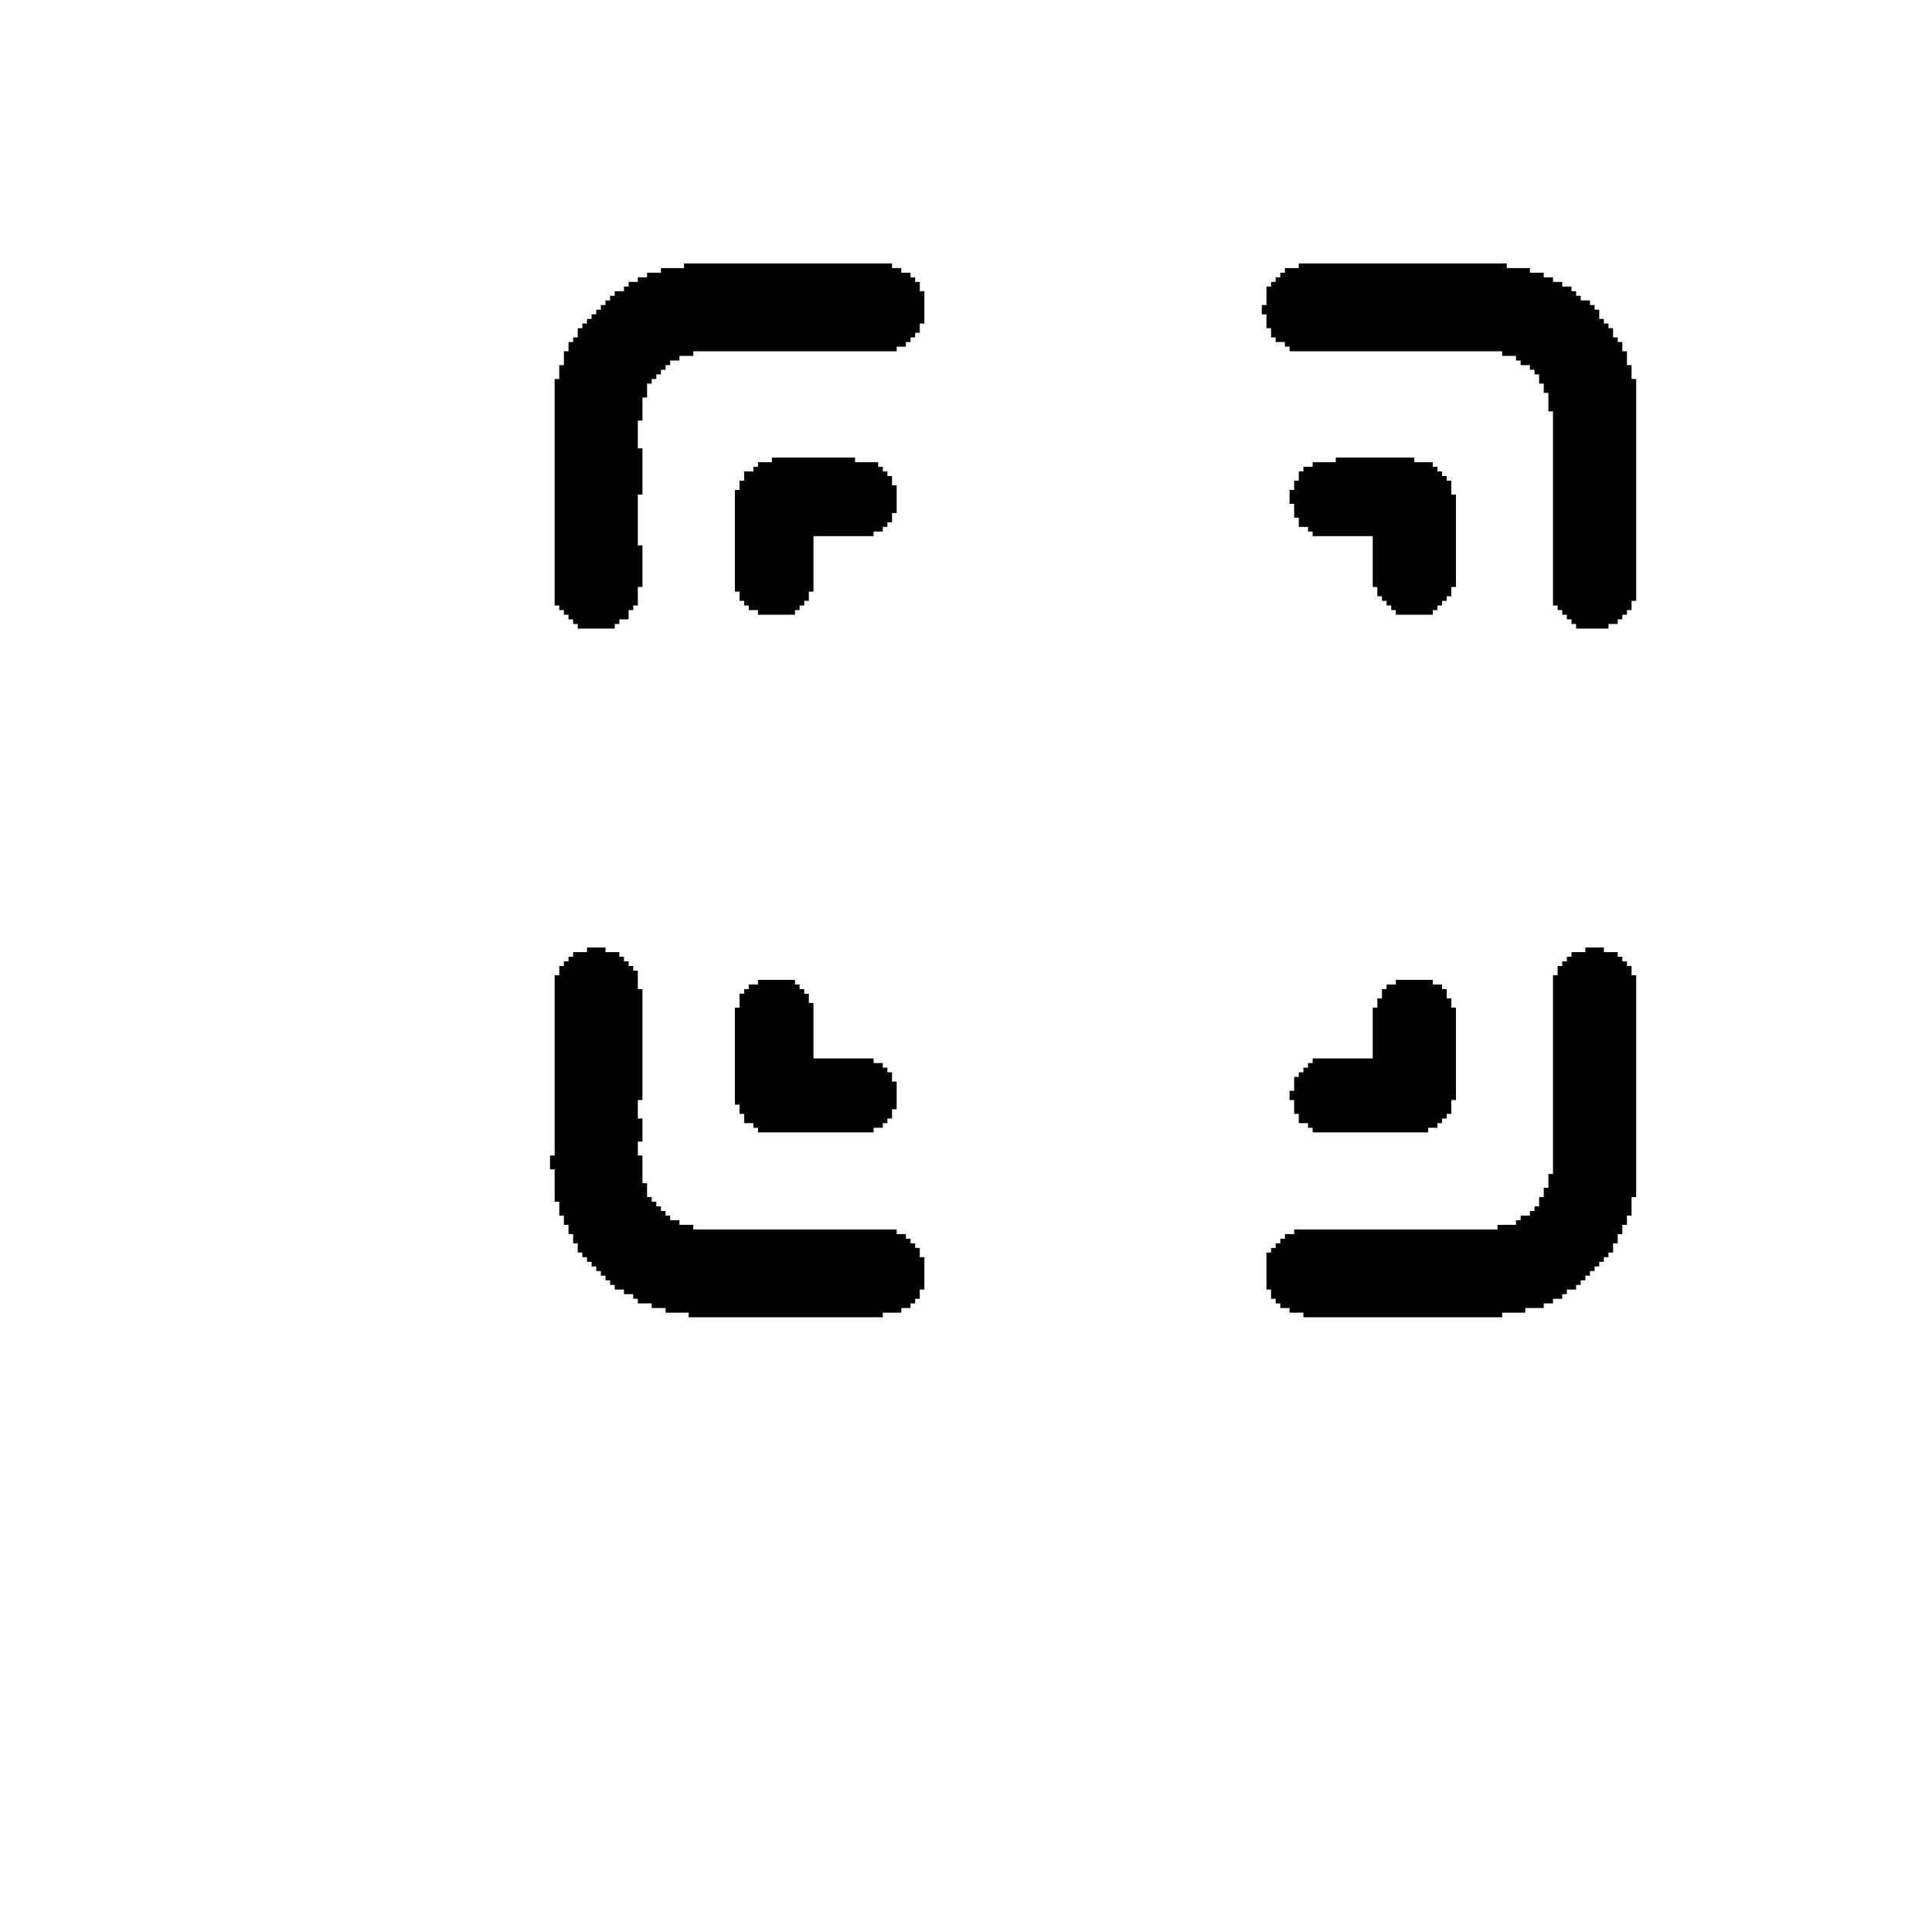
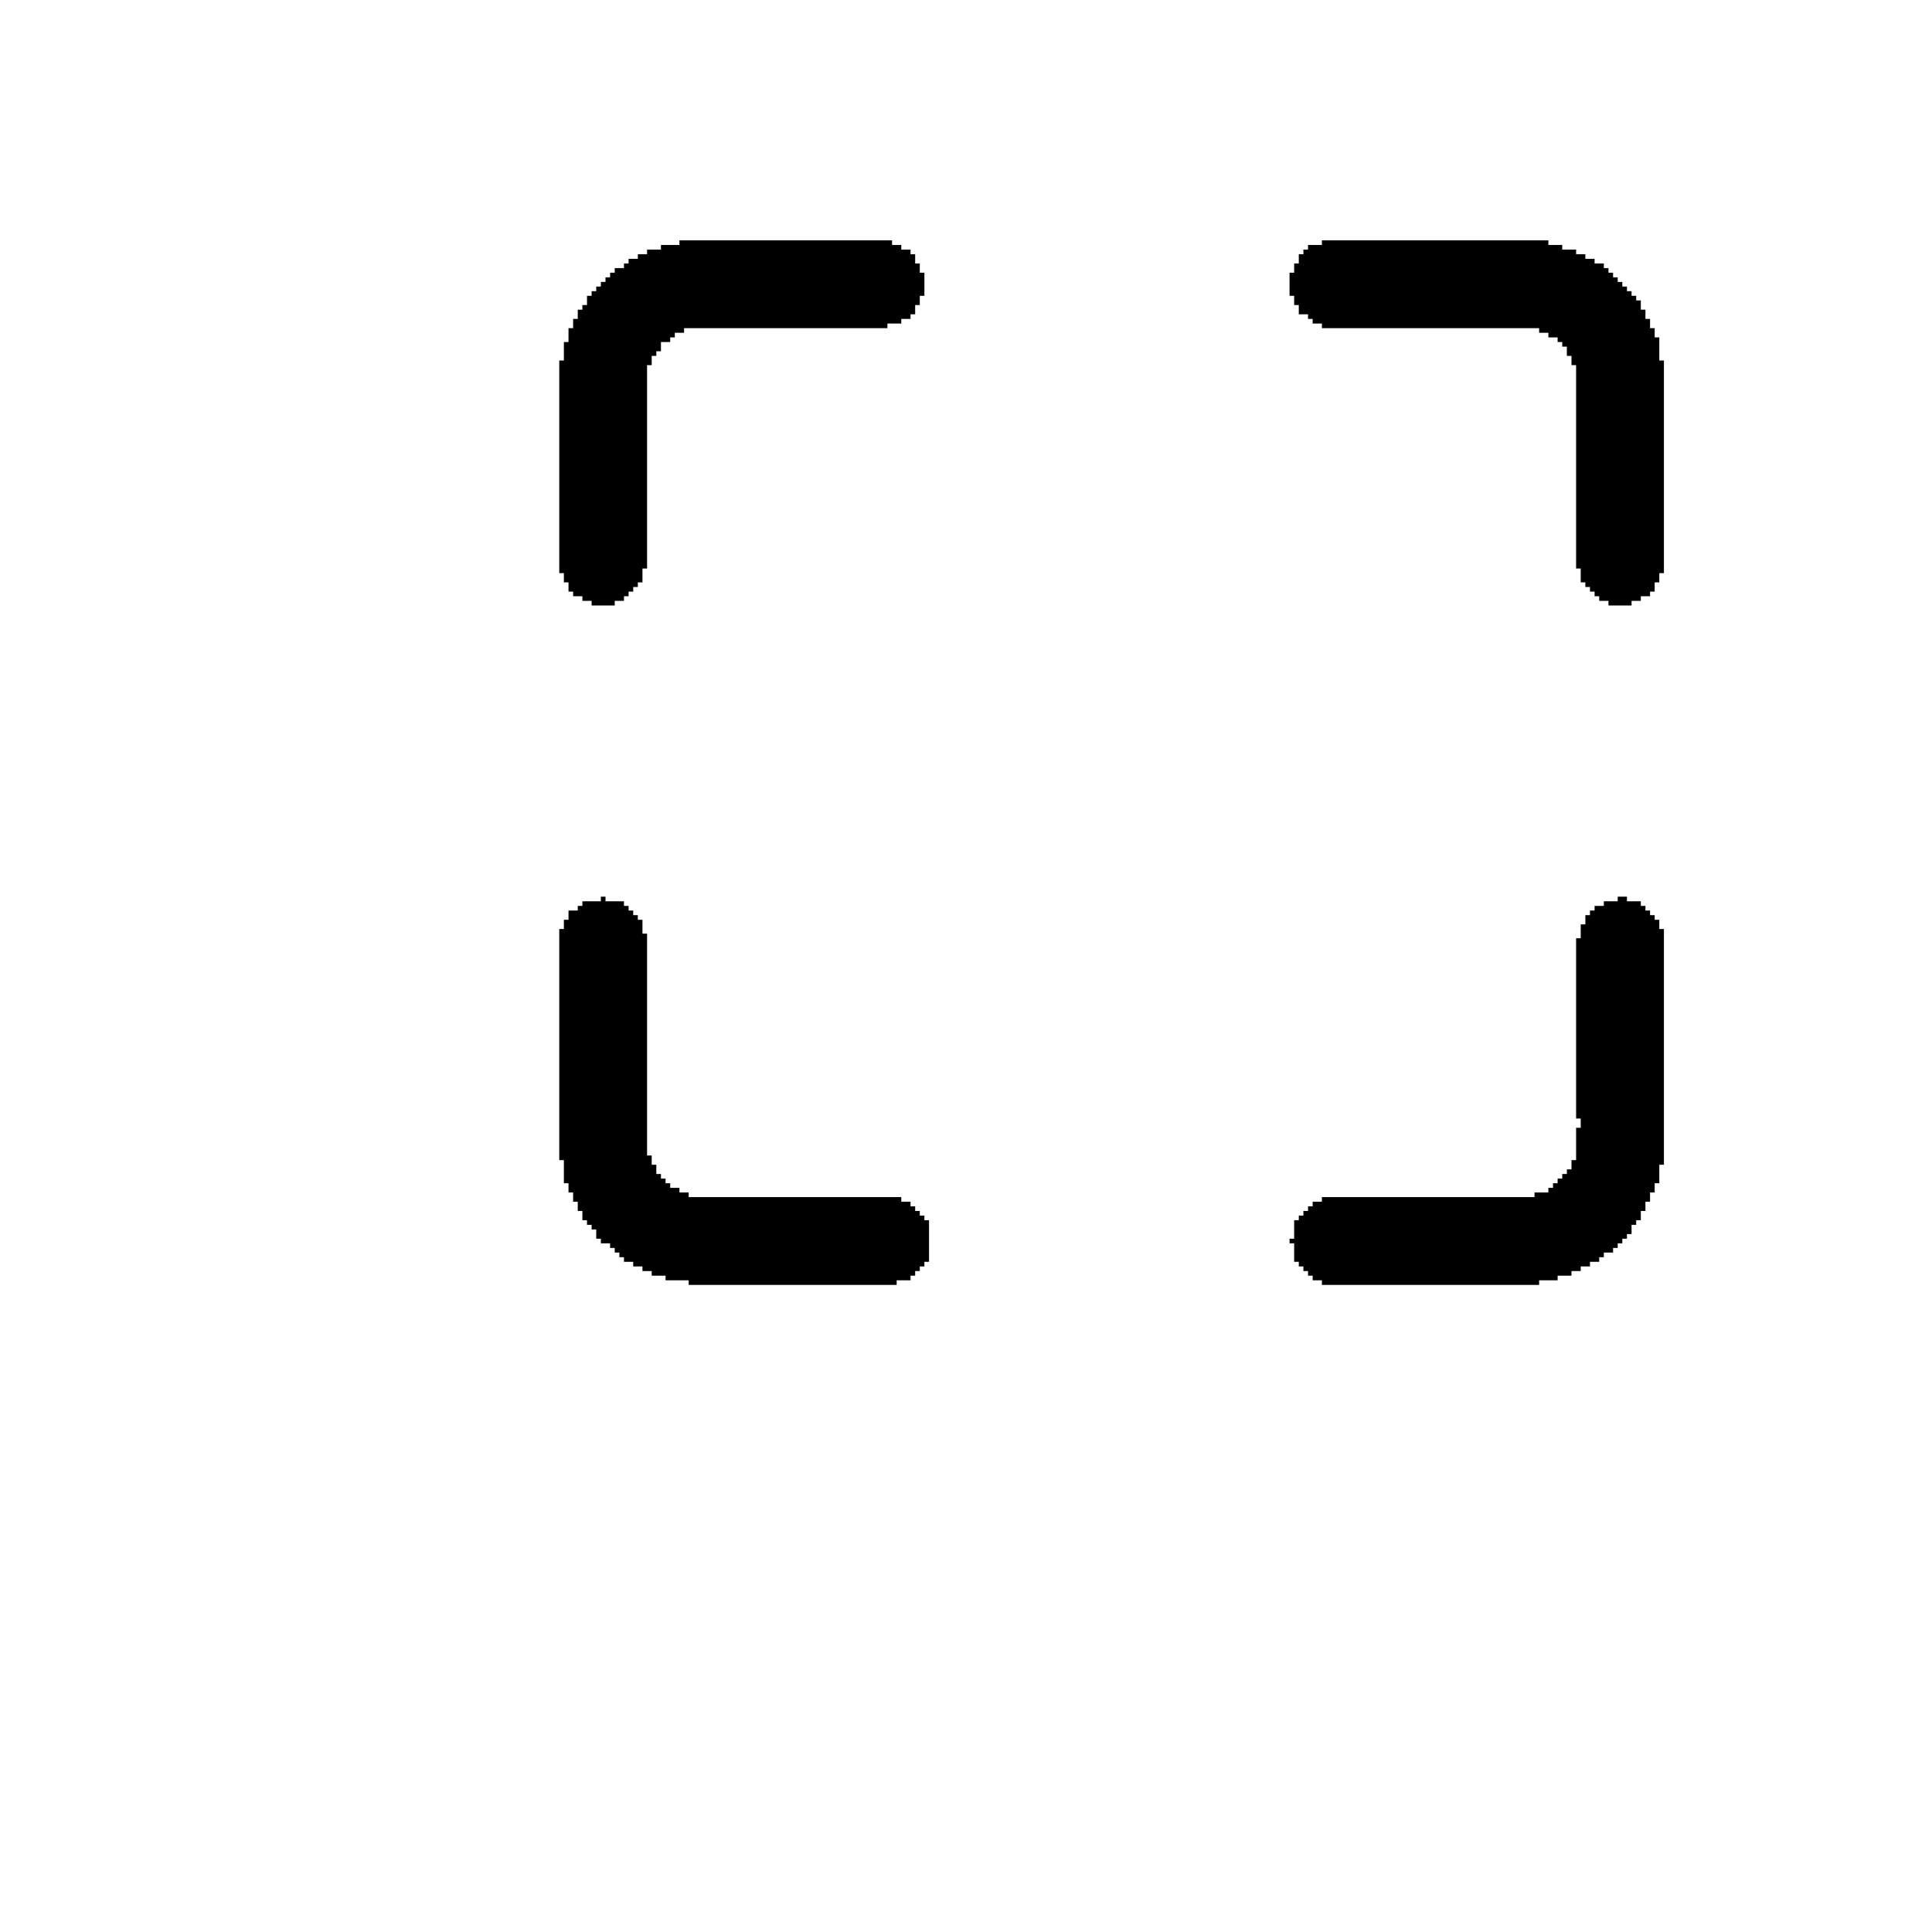
<svg xmlns="http://www.w3.org/2000/svg" viewBox="0 0 418 418">
-   <path fill="currentColor" stroke="none" fill-rule="evenodd" d="M148 57H193V58H148ZM281 57H326V58H281ZM143 58H195V59H143ZM278 58H331V59H278ZM140 59H197V60H140ZM277 59H334V60H277ZM138 60H198V61H138ZM276 60H336V61H276ZM136 61H199V62H136ZM275 61H338V62H275ZM135 62H199V63H135ZM274 62H340V63H274ZM133 63H200V64H133ZM274 63H341V64H274ZM132 64H200V65H132ZM274 64H342V65H274ZM131 65H200V66H131ZM274 65H344V66H274ZM130 66H200V67H130ZM273 66H345V67H273ZM129 67H200V68H129ZM273 67H346V68H273ZM128 68H200V69H128ZM274 68H346V69H274ZM127 69H200V70H127ZM274 69H347V70H274ZM126 70H199V71H126ZM274 70H348V71H274ZM125 71H199V72H125ZM125 72H198V73H125ZM275 71H349V73H275ZM124 73H197V74H124ZM276 73H350V74H276ZM123 74H196V75H123ZM278 74H351V75H278ZM123 75H194V76H123ZM279 75H351V76H279ZM122 76H150V77H122ZM325 76H352V77H325ZM122 77H147V78H122ZM328 77H352V78H328ZM122 78H145V79H122ZM329 78H352V79H329ZM121 79H144V80H121ZM331 79H353V80H331ZM121 80H143V81H121ZM332 80H353V81H332ZM121 81H142V82H121ZM333 81H353V82H333ZM120 82H141V83H120ZM333 82H354V83H333ZM334 83H354V85H334ZM120 83H140V86H120ZM335 85H354V89H335ZM120 86H139V91H120ZM120 91H138V97H120ZM167 99H185V100H167ZM289 99H306V100H289ZM164 100H190V101H164ZM284 100H310V101H284ZM163 101H191V102H163ZM282 101H311V102H282ZM161 102H192V103H161ZM281 102H312V103H281ZM161 103H193V104H161ZM281 103H313V104H281ZM160 104H193V105H160ZM160 105H194V106H160ZM280 104H314V106H280ZM120 97H139V107H120ZM279 106H314V107H279ZM279 107H315V109H279ZM159 106H194V111H159ZM280 109H315V112H280ZM159 111H193V113H159ZM159 113H192V114H159ZM281 112H315V114H281ZM159 114H191V115H159ZM283 114H315V115H283ZM159 115H189V116H159ZM284 115H315V116H284ZM120 107H138V118H120ZM120 118H139V127H120ZM297 116H315V127H297ZM159 116H176V128H159ZM298 127H314V129H298ZM160 128H175V130H160ZM299 129H313V130H299ZM336 89H354V130H336ZM120 127H138V131H120ZM161 130H174V131H161ZM300 130H312V131H300ZM336 130H353V131H336ZM121 131H137V132H121ZM162 131H173V132H162ZM301 131H311V132H301ZM337 131H353V132H337ZM122 132H136V133H122ZM164 132H172V133H164ZM302 132H310V133H302ZM338 132H352V133H338ZM123 133H136V134H123ZM339 133H351V134H339ZM124 134H134V135H124ZM340 134H350V135H340ZM125 135H133V136H125ZM341 135H348V136H341ZM127 205H131V206H127ZM343 205H347V206H343ZM124 206H134V207H124ZM340 206H350V207H340ZM123 207H135V208H123ZM339 207H351V208H339ZM122 208H136V209H122ZM338 208H352V209H338ZM121 209H137V210H121ZM121 210H138V211H121ZM337 209H353V211H337ZM164 212H172V213H164ZM302 212H310V213H302ZM120 211H138V214H120ZM162 213H173V214H162ZM300 213H312V214H300ZM161 214H174V215H161ZM299 214H313V216H299ZM160 215H175V217H160ZM160 217H176V218H160ZM298 216H314V218H298ZM159 218H176V229H159ZM297 218H315V229H297ZM159 229H189V230H159ZM284 229H315V230H284ZM159 230H191V231H159ZM283 230H315V231H283ZM159 231H192V232H159ZM282 231H315V232H282ZM281 232H315V233H281ZM159 232H193V234H159ZM280 233H315V236H280ZM120 214H139V238H120ZM279 236H315V238H279ZM159 234H194V239H159ZM160 239H194V240H160ZM160 240H193V241H160ZM280 238H314V241H280ZM120 238H138V242H120ZM161 241H193V242H161ZM281 241H313V242H281ZM161 242H192V243H161ZM281 242H312V243H281ZM163 243H191V244H163ZM283 243H311V244H283ZM164 244H189V245H164ZM284 244H309V245H284ZM120 242H139V247H120ZM120 247H138V250H120ZM119 250H139V253H119ZM336 211H354V254H336ZM120 253H139V256H120ZM335 254H354V257H335ZM120 256H140V259H120ZM334 257H354V259H334ZM120 259H141V260H120ZM121 260H142V261H121ZM333 259H353V261H333ZM121 261H143V262H121ZM332 261H353V262H332ZM121 262H144V263H121ZM331 262H353V263H331ZM122 263H145V264H122ZM329 263H352V264H329ZM122 264H147V265H122ZM328 264H352V265H328ZM123 265H150V266H123ZM324 265H351V266H324ZM123 266H194V267H123ZM280 266H351V267H280ZM124 267H196V268H124ZM278 267H350V268H278ZM124 268H197V269H124ZM277 268H350V269H277ZM125 269H198V270H125ZM276 269H349V270H276ZM125 270H199V271H125ZM275 270H349V271H275ZM126 271H199V272H126ZM274 271H348V272H274ZM127 272H200V273H127ZM274 272H347V273H274ZM128 273H200V274H128ZM274 273H346V274H274ZM129 274H200V275H129ZM274 274H345V275H274ZM130 275H200V276H130ZM274 275H344V276H274ZM131 276H200V277H131ZM274 276H343V277H274ZM132 277H200V278H132ZM274 277H342V278H274ZM133 278H200V279H133ZM274 278H341V279H274ZM135 279H199V280H135ZM275 279H339V280H275ZM137 280H199V281H137ZM275 280H338V281H275ZM138 281H198V282H138ZM276 281H336V282H276ZM141 282H197V283H141ZM277 282H334V283H277ZM144 283H195V284H144ZM279 283H330V284H279ZM149 284H191V285H149ZM282 284H325V285H282Z" />
+   <path fill="currentColor" stroke="none" fill-rule="evenodd" d="M147 52H193V53H147ZM286 52H335V53H286ZM143 53H195V54H143ZM283 53H338V54H283ZM140 54H197V55H140ZM282 54H341V55H282ZM138 55H198V56H138ZM281 55H343V56H281ZM136 56H198V57H136ZM281 56H345V57H281ZM135 57H199V58H135ZM280 57H347V58H280ZM133 58H199V59H133ZM280 58H348V59H280ZM132 59H200V60H132ZM279 59H349V60H279ZM131 60H200V61H131ZM279 60H350V61H279ZM130 61H200V62H130ZM279 61H351V62H279ZM129 62H200V63H129ZM279 62H352V63H279ZM128 63H200V64H128ZM279 63H353V64H279ZM280 64H354V65H280ZM127 64H199V66H127ZM280 65H355V66H280ZM126 66H198V67H126ZM281 66H355V67H281ZM125 67H198V68H125ZM281 67H356V68H281ZM125 68H197V69H125ZM283 68H356V69H283ZM124 69H195V70H124ZM284 69H357V70H284ZM124 70H192V71H124ZM286 70H357V71H286ZM123 71H148V72H123ZM333 71H358V72H333ZM123 72H146V73H123ZM335 72H358V73H335ZM123 73H145V74H123ZM337 73H359V74H337ZM338 74H359V75H338ZM122 74H143V76H122ZM122 76H142V77H122ZM339 75H359V77H339ZM122 77H141V78H122ZM340 77H359V78H340ZM121 78H141V79H121ZM340 78H360V79H340ZM121 79H140V123H121ZM341 79H360V123H341ZM121 123H139V124H121ZM342 123H360V124H342ZM122 124H139V126H122ZM342 124H359V126H342ZM123 126H138V127H123ZM343 126H358V127H343ZM123 127H137V128H123ZM344 127H358V128H344ZM124 128H136V129H124ZM345 128H357V129H345ZM126 129H135V130H126ZM346 129H355V130H346ZM128 130H133V131H128ZM348 130H353V131H348ZM130 194H131V195H130ZM350 194H352V195H350ZM126 195H135V196H126ZM347 195H355V196H347ZM125 196H136V197H125ZM345 196H356V197H345ZM123 197H137V198H123ZM344 197H357V198H344ZM123 198H138V199H123ZM343 198H358V199H343ZM343 199H359V200H343ZM122 199H139V201H122ZM342 200H359V201H342ZM121 201H139V202H121ZM342 201H360V203H342ZM341 203H360V242H341ZM342 242H360V244H342ZM121 202H140V250H121ZM121 250H141V251H121ZM341 244H360V251H341ZM122 251H141V252H122ZM340 251H360V252H340ZM340 252H359V253H340ZM122 252H142V254H122ZM339 253H359V254H339ZM122 254H143V255H122ZM338 254H359V255H338ZM122 255H144V256H122ZM337 255H359V256H337ZM123 256H145V257H123ZM336 256H358V257H336ZM123 257H147V258H123ZM335 257H358V258H335ZM124 258H149V259H124ZM332 258H357V259H332ZM124 259H195V260H124ZM286 259H357V260H286ZM125 260H197V261H125ZM284 260H356V261H284ZM125 261H198V262H125ZM283 261H356V262H283ZM126 262H199V263H126ZM282 262H355V263H282ZM126 263H200V264H126ZM281 263H355V264H281ZM127 264H201V265H127ZM280 264H354V265H280ZM128 265H201V266H128ZM280 265H353V267H280ZM129 266H201V268H129ZM280 267H352V268H280ZM130 268H201V269H130ZM279 268H351V269H279ZM132 269H201V270H132ZM280 269H350V270H280ZM133 270H201V271H133ZM280 270H349V271H280ZM134 271H201V272H134ZM280 271H347V272H280ZM135 272H201V273H135ZM280 272H346V273H280ZM137 273H200V274H137ZM281 273H344V274H281ZM139 274H199V275H139ZM282 274H342V275H282ZM141 275H198V276H141ZM283 275H340V276H283ZM144 276H197V277H144ZM284 276H337V277H284ZM149 277H194V278H149ZM286 277H333V278H286Z" />
</svg>
